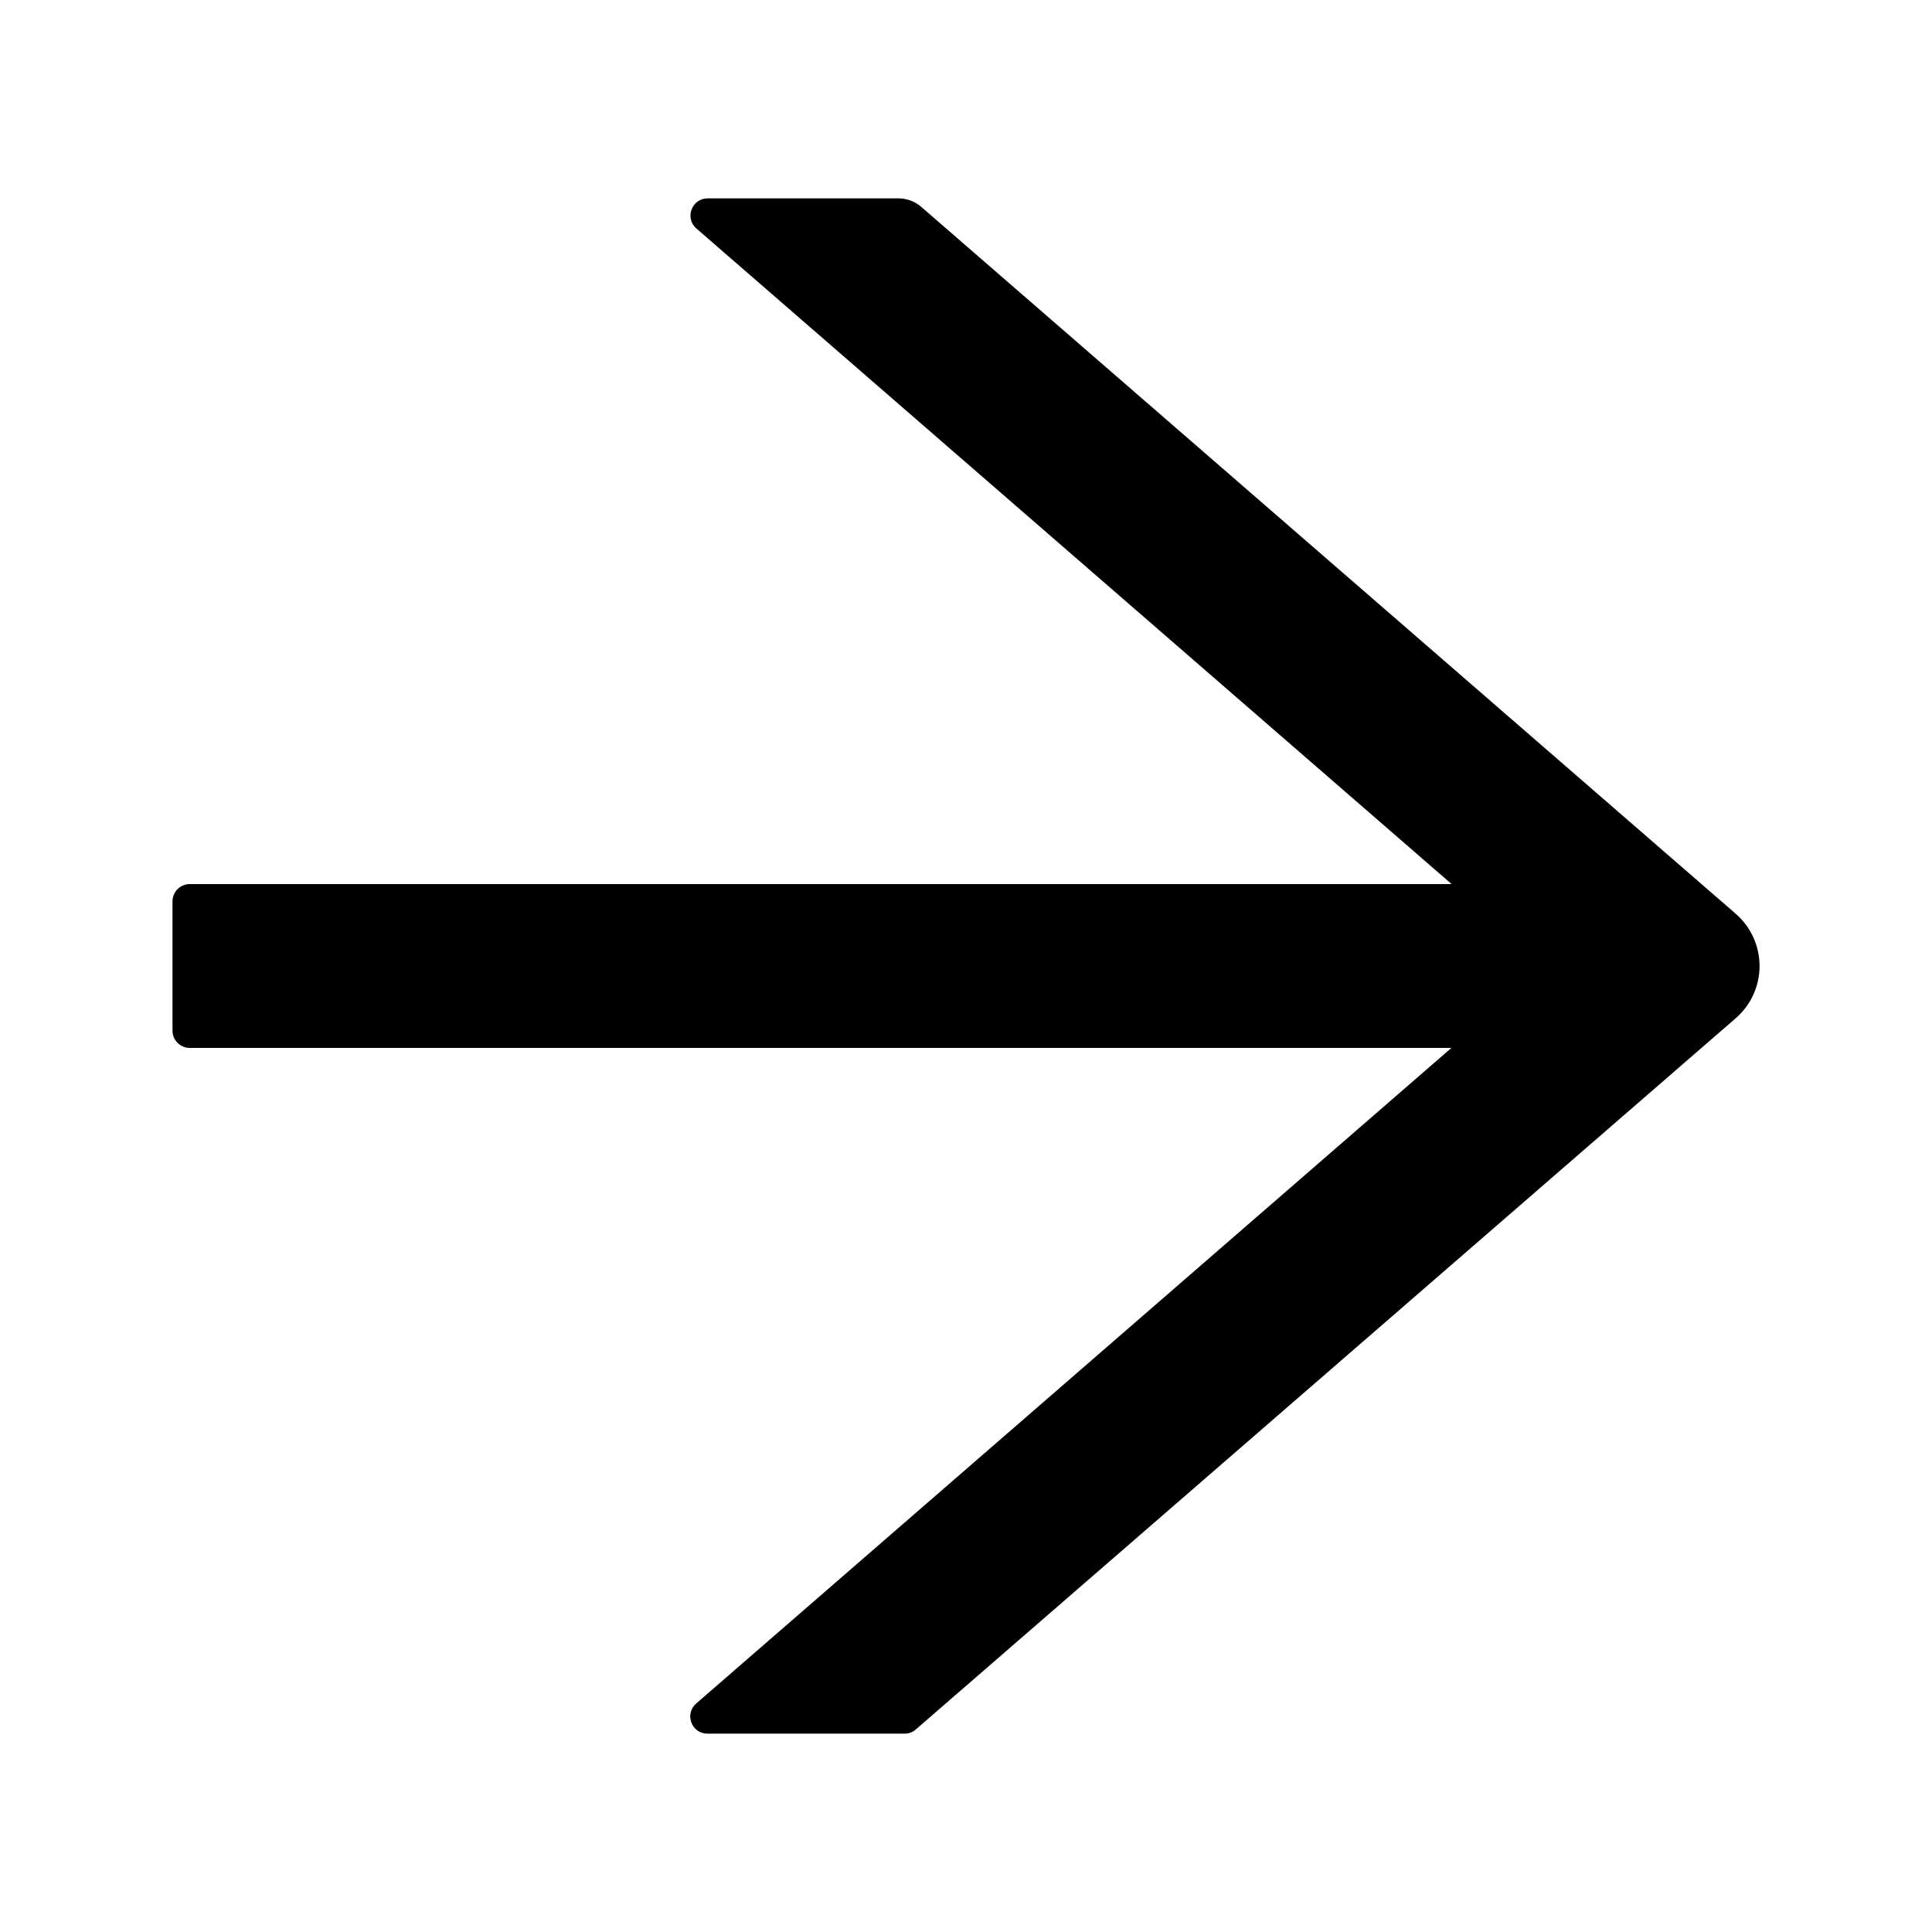
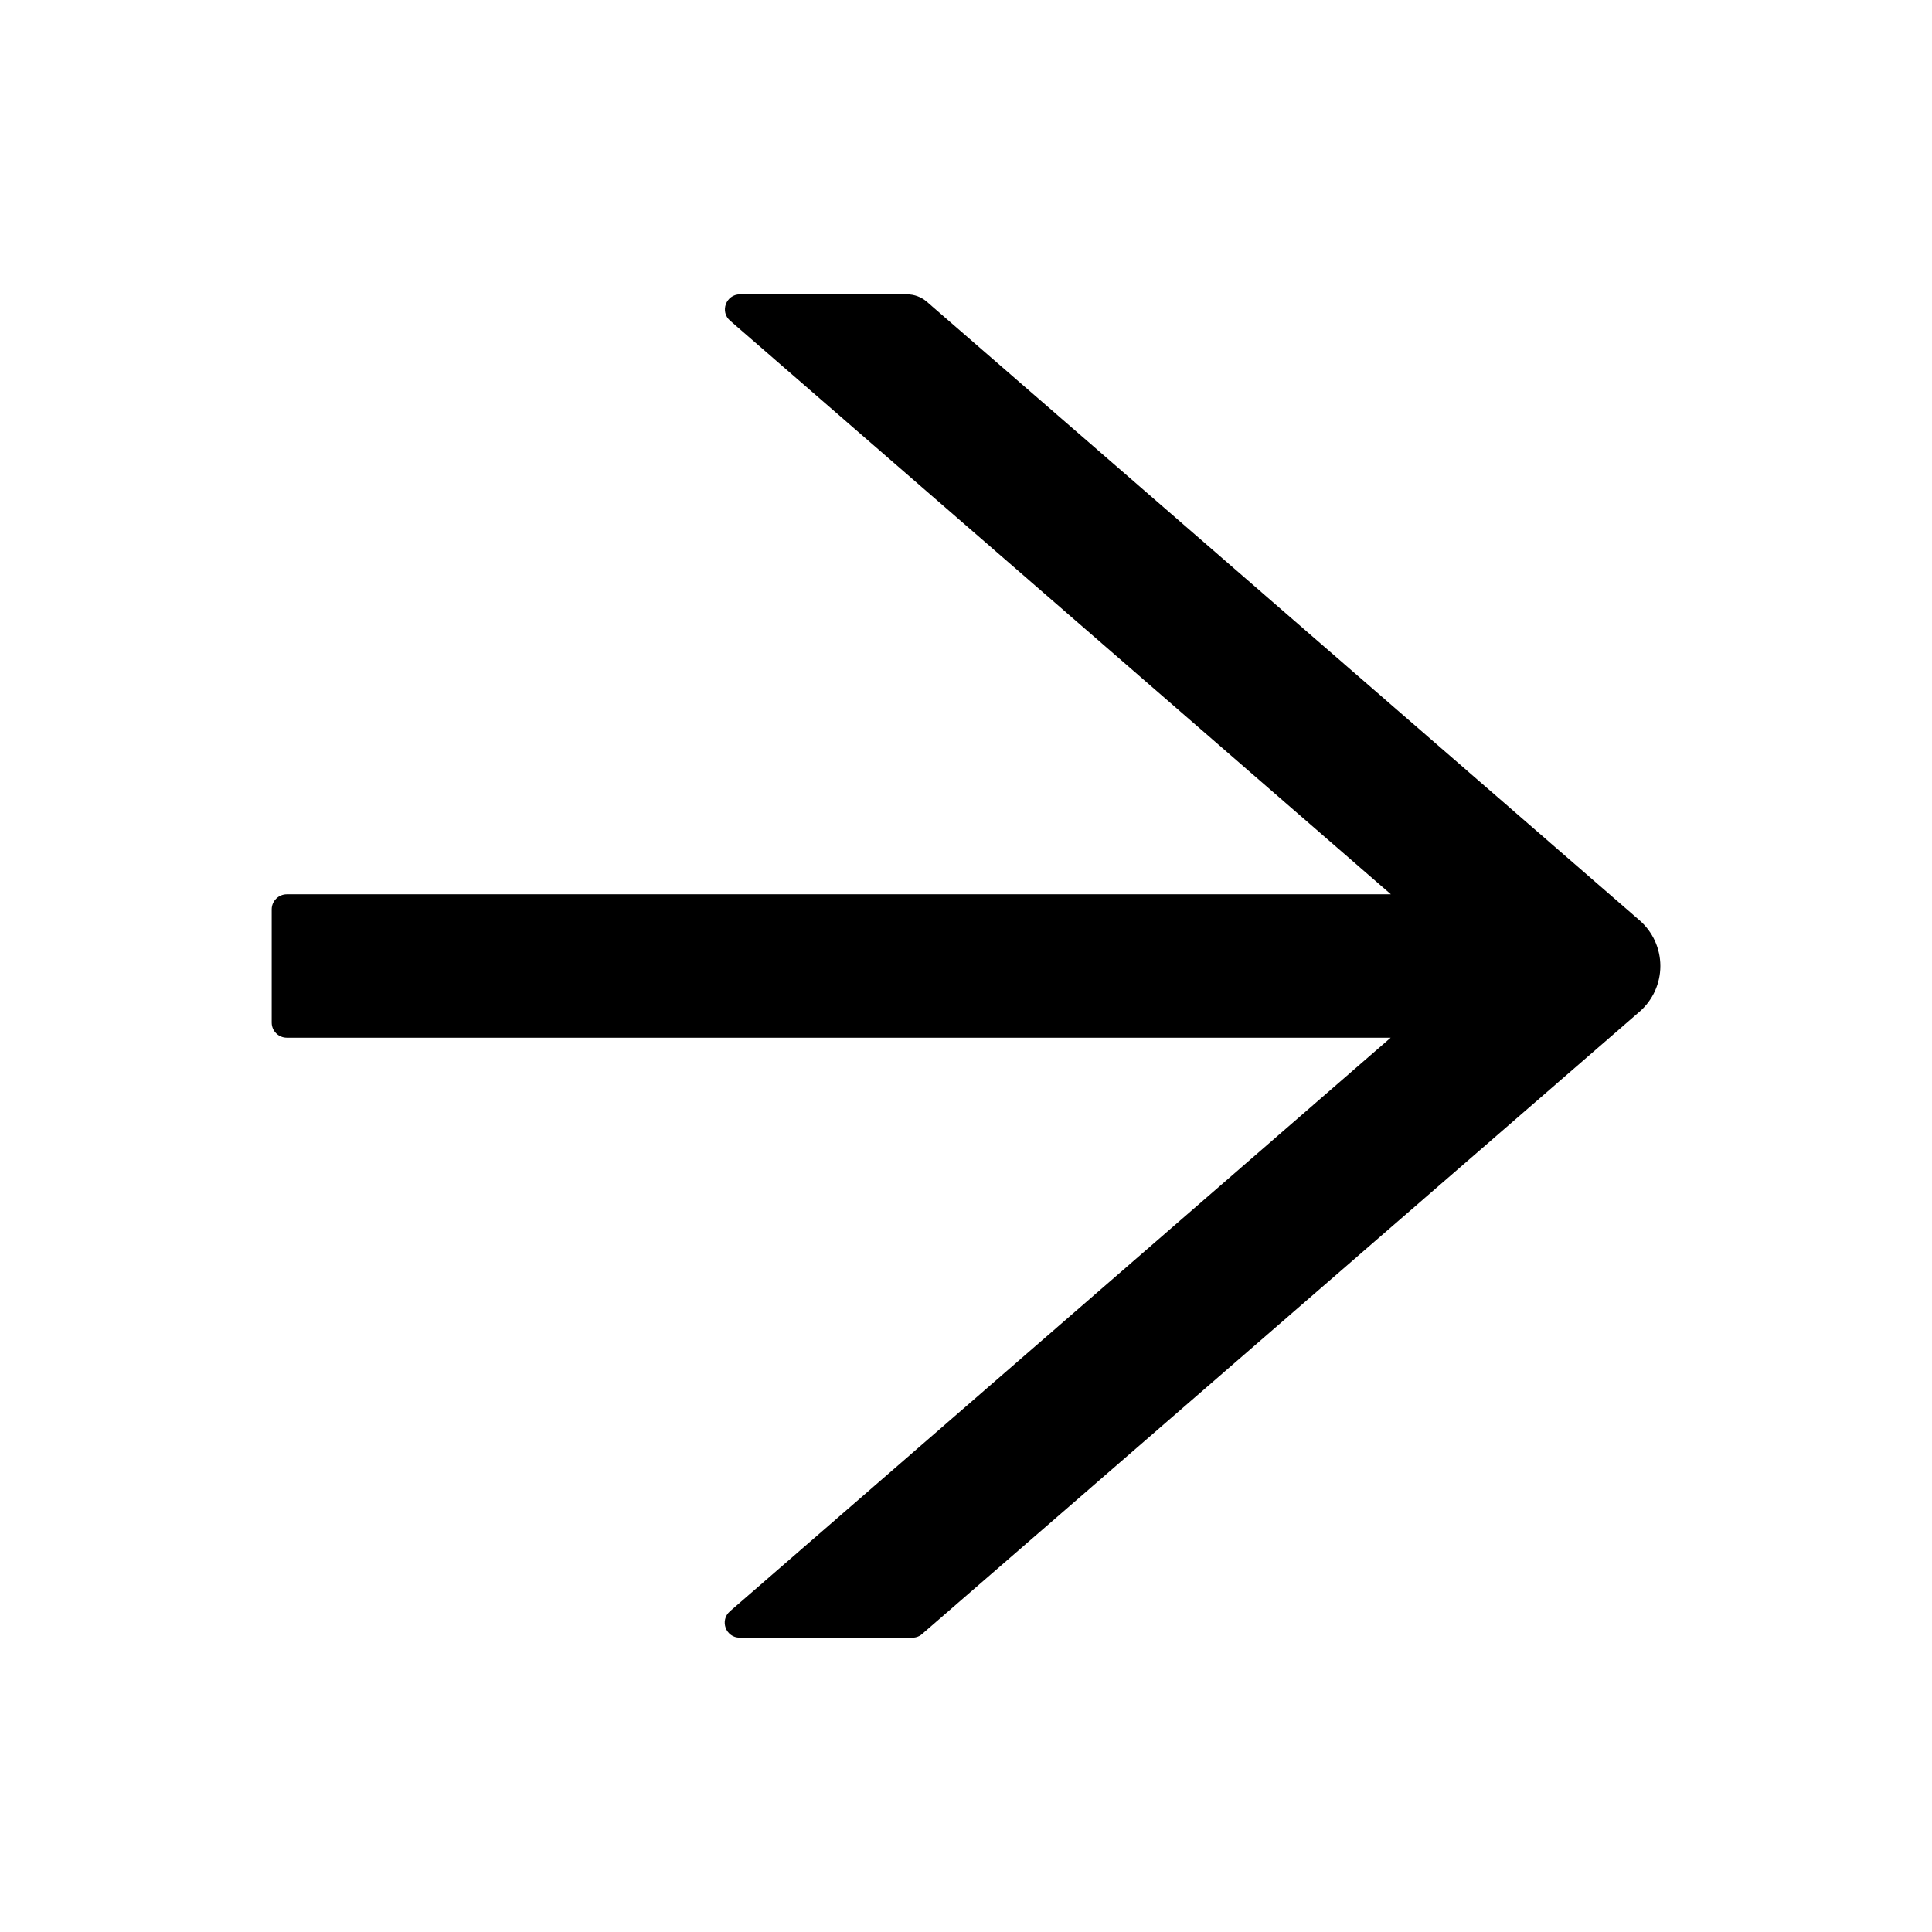
- <svg viewBox="64 64 896 896" focusable="false">
+ <svg viewBox="0 0 1024 1024" focusable="false">
  <path d="M869 487.8L491.2 159.9c-2.9-2.5-6.6-3.9-10.5-3.9h-88.5c-7.4 0-10.8 9.2-5.2 14l350.2 304H152c-4.4 0-8 3.6-8 8v60c0 4.4 3.6 8 8 8h585.1L386.9 854c-5.6 4.9-2.2 14 5.2 14h91.5c1.9 0 3.8-.7 5.2-2L869 536.2a32.07 32.07 0 000-48.4z" />
</svg>
